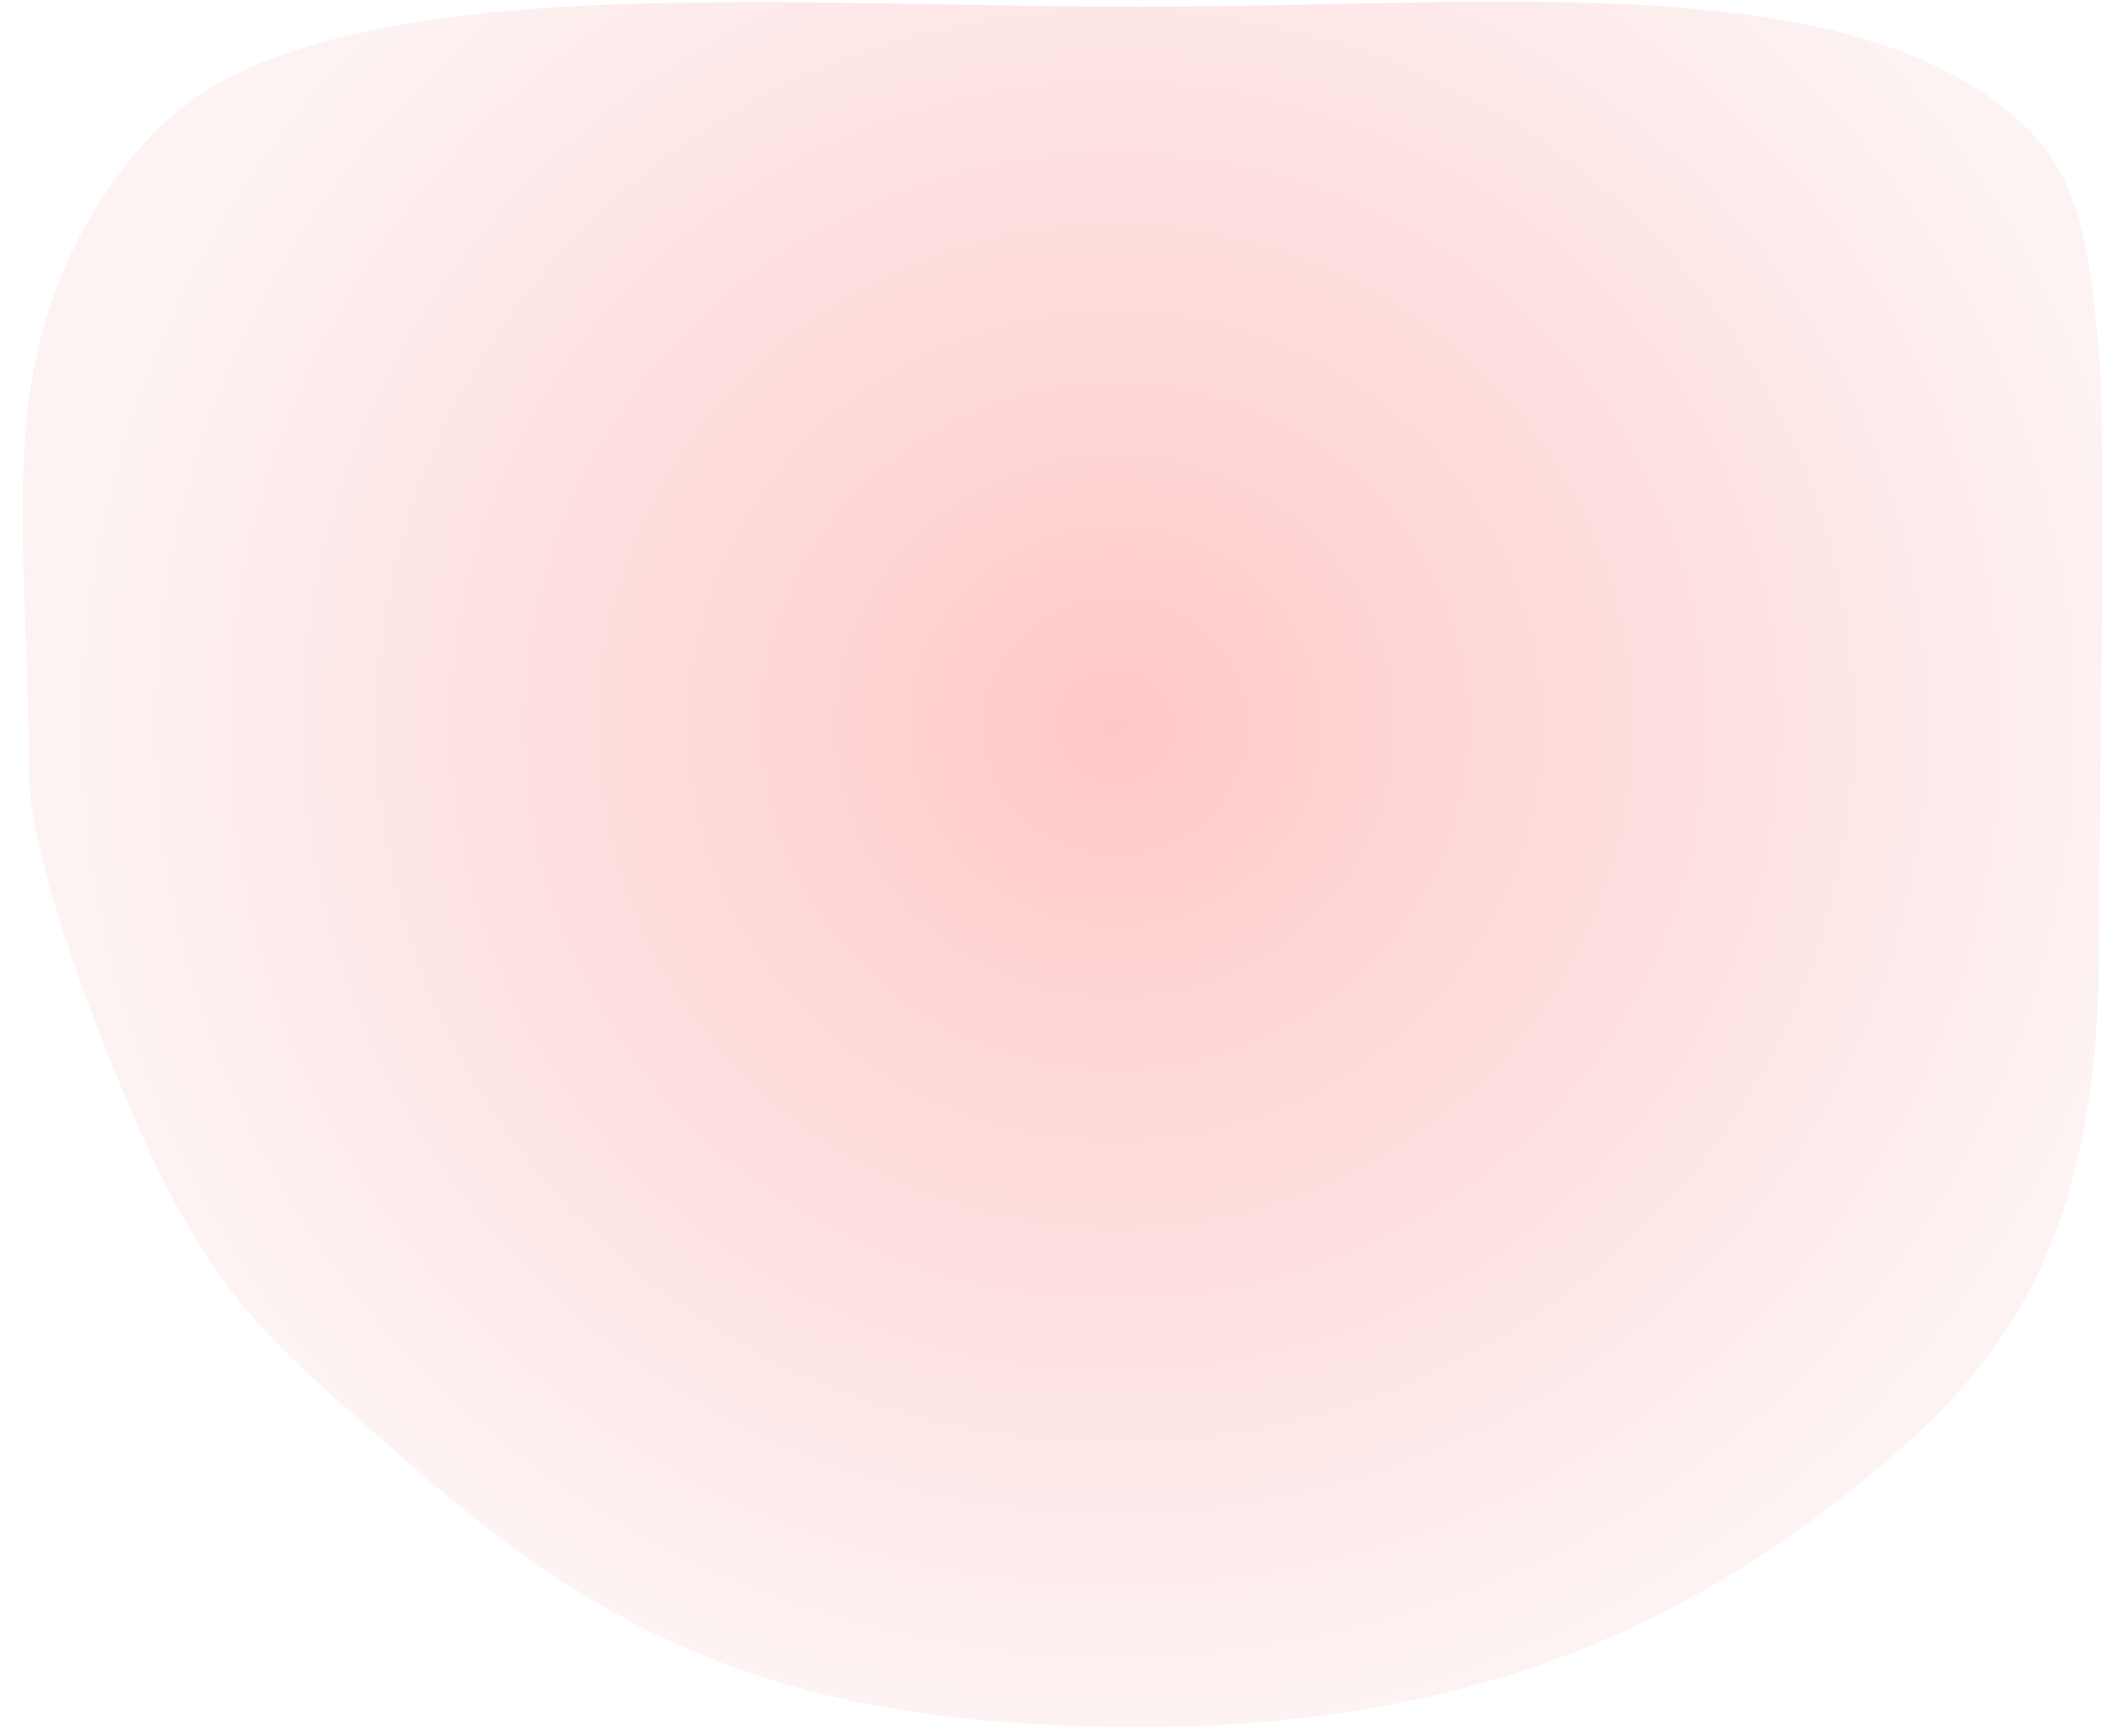
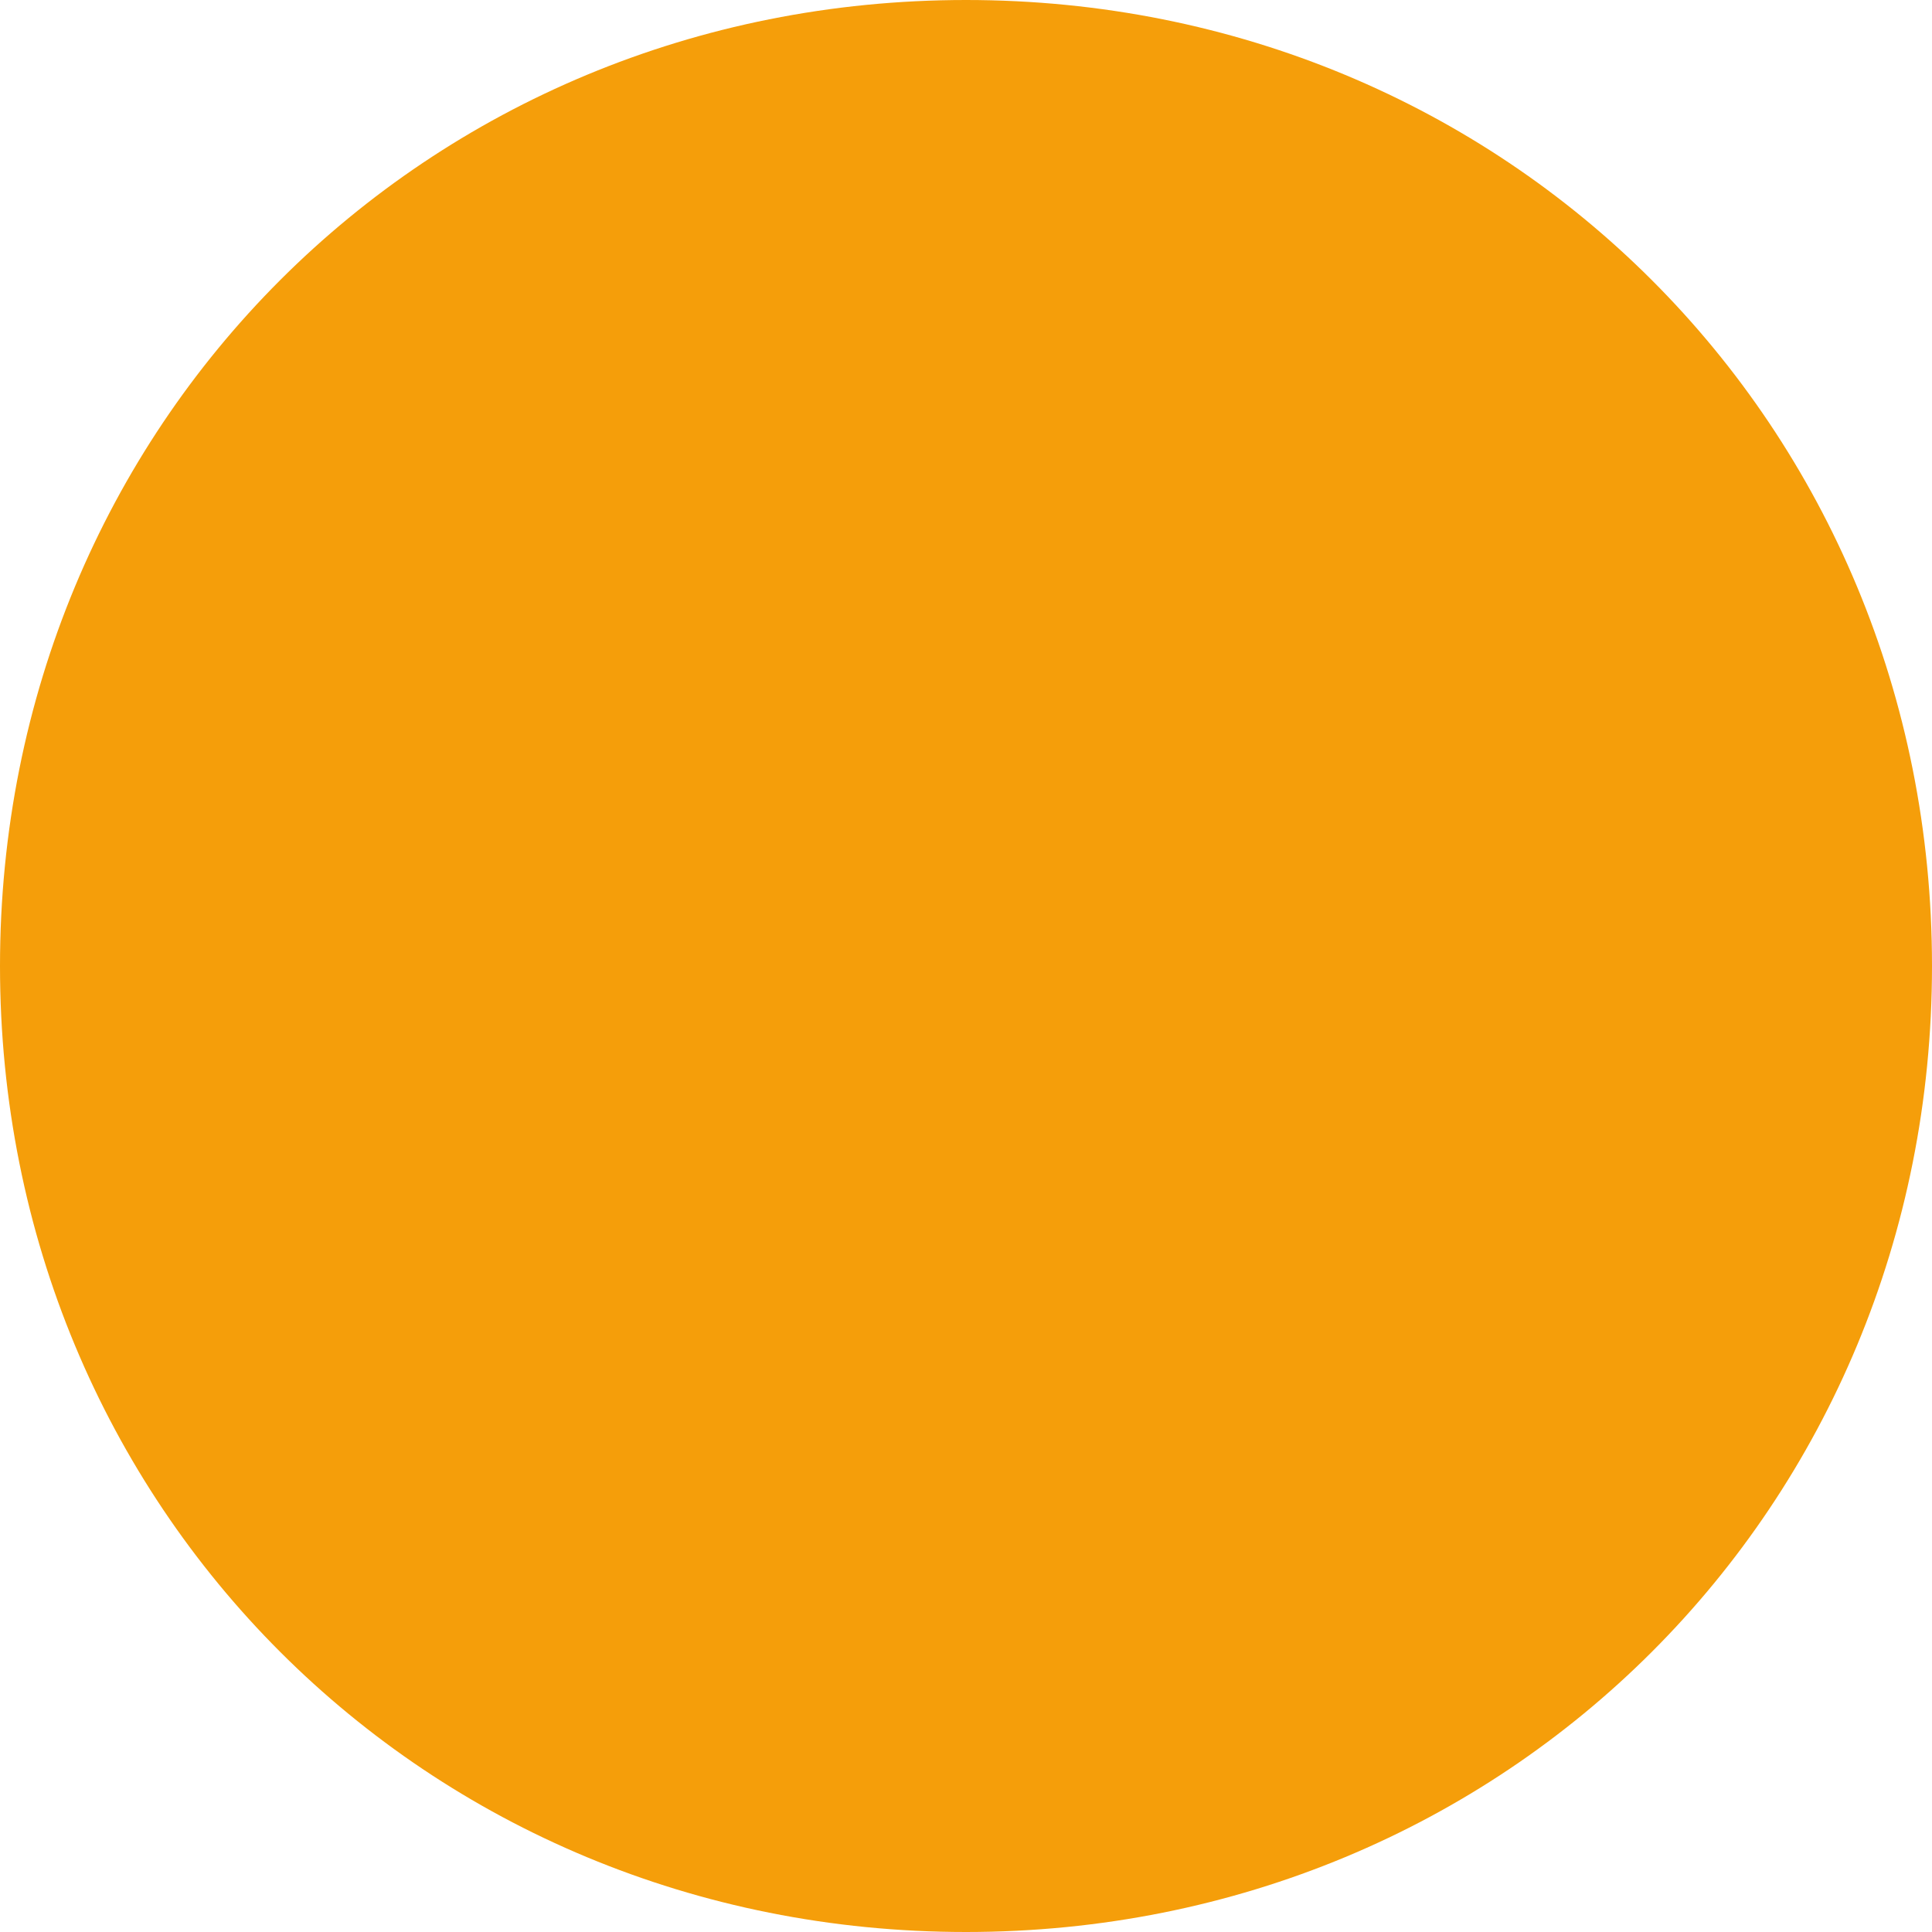
- <svg xmlns="http://www.w3.org/2000/svg" version="1.1" width="73px" height="60px">
-   <defs>
-     <radialGradient cx="38.547" cy="25.095" r="36.038" gradientTransform="matrix(-1 5.73014374137196E-16 -5.55899864422342E-16 -0.9701325 77.09411 49.44059 )" gradientUnits="userSpaceOnUse" id="RadialGradient116">
-       <stop id="Stop117" stop-color="#ffc8c8" offset="0" />
-       <stop id="Stop118" stop-color="#fdf3f3" offset="1" />
-     </radialGradient>
-   </defs>
-   <g transform="matrix(1 0 0 1 -2190 -502 )">
-     <path d="M 1 26.674  C 1 22.275  0.512 17.455  1 13.794  C 1.395 10.835  2.424 8.453  3.742 6.534  C 4.814 4.973  6.014 3.705  7.724 2.787  C 14.557 -0.882  27.853 0.233  39.407 0.233  C 51.961 0.233  64.435 -1.278  70.221 4.593  C 71.939 6.336  72.256 8.953  72.547 12.151  C 72.837 15.349  72.547 26.672  72.547 32.791  C 72.547 43.582  68.784 47.751  63.696 51.733  C 58.222 56.017  51.016 59.696  39.407 59.696  C 26.956 59.696  20.865 56.57  13.578 50.094  C 9.736 46.679  7.827 45.274  5.382 40.258  C 4.121 37.672  1 30.059  1 26.674  Z " fill-rule="nonzero" fill="url(#RadialGradient116)" stroke="none" transform="matrix(1 0 0 1 2190 502 )" />
+ <svg xmlns="http://www.w3.org/2000/svg" version="1.1" width="8px" height="8px">
+   <g transform="matrix(1 0 0 1 -2706 -999 )">
+     <path d="M 2710 999  C 2712.24 999  2714 1000.76  2714 1003  C 2714 1005.24  2712.24 1007  2710 1007  C 2707.76 1007  2706 1005.24  2706 1003  C 2706 1000.76  2707.76 999  2710 999  Z " fill-rule="nonzero" fill="#f59e0a" stroke="none" />
  </g>
</svg>
